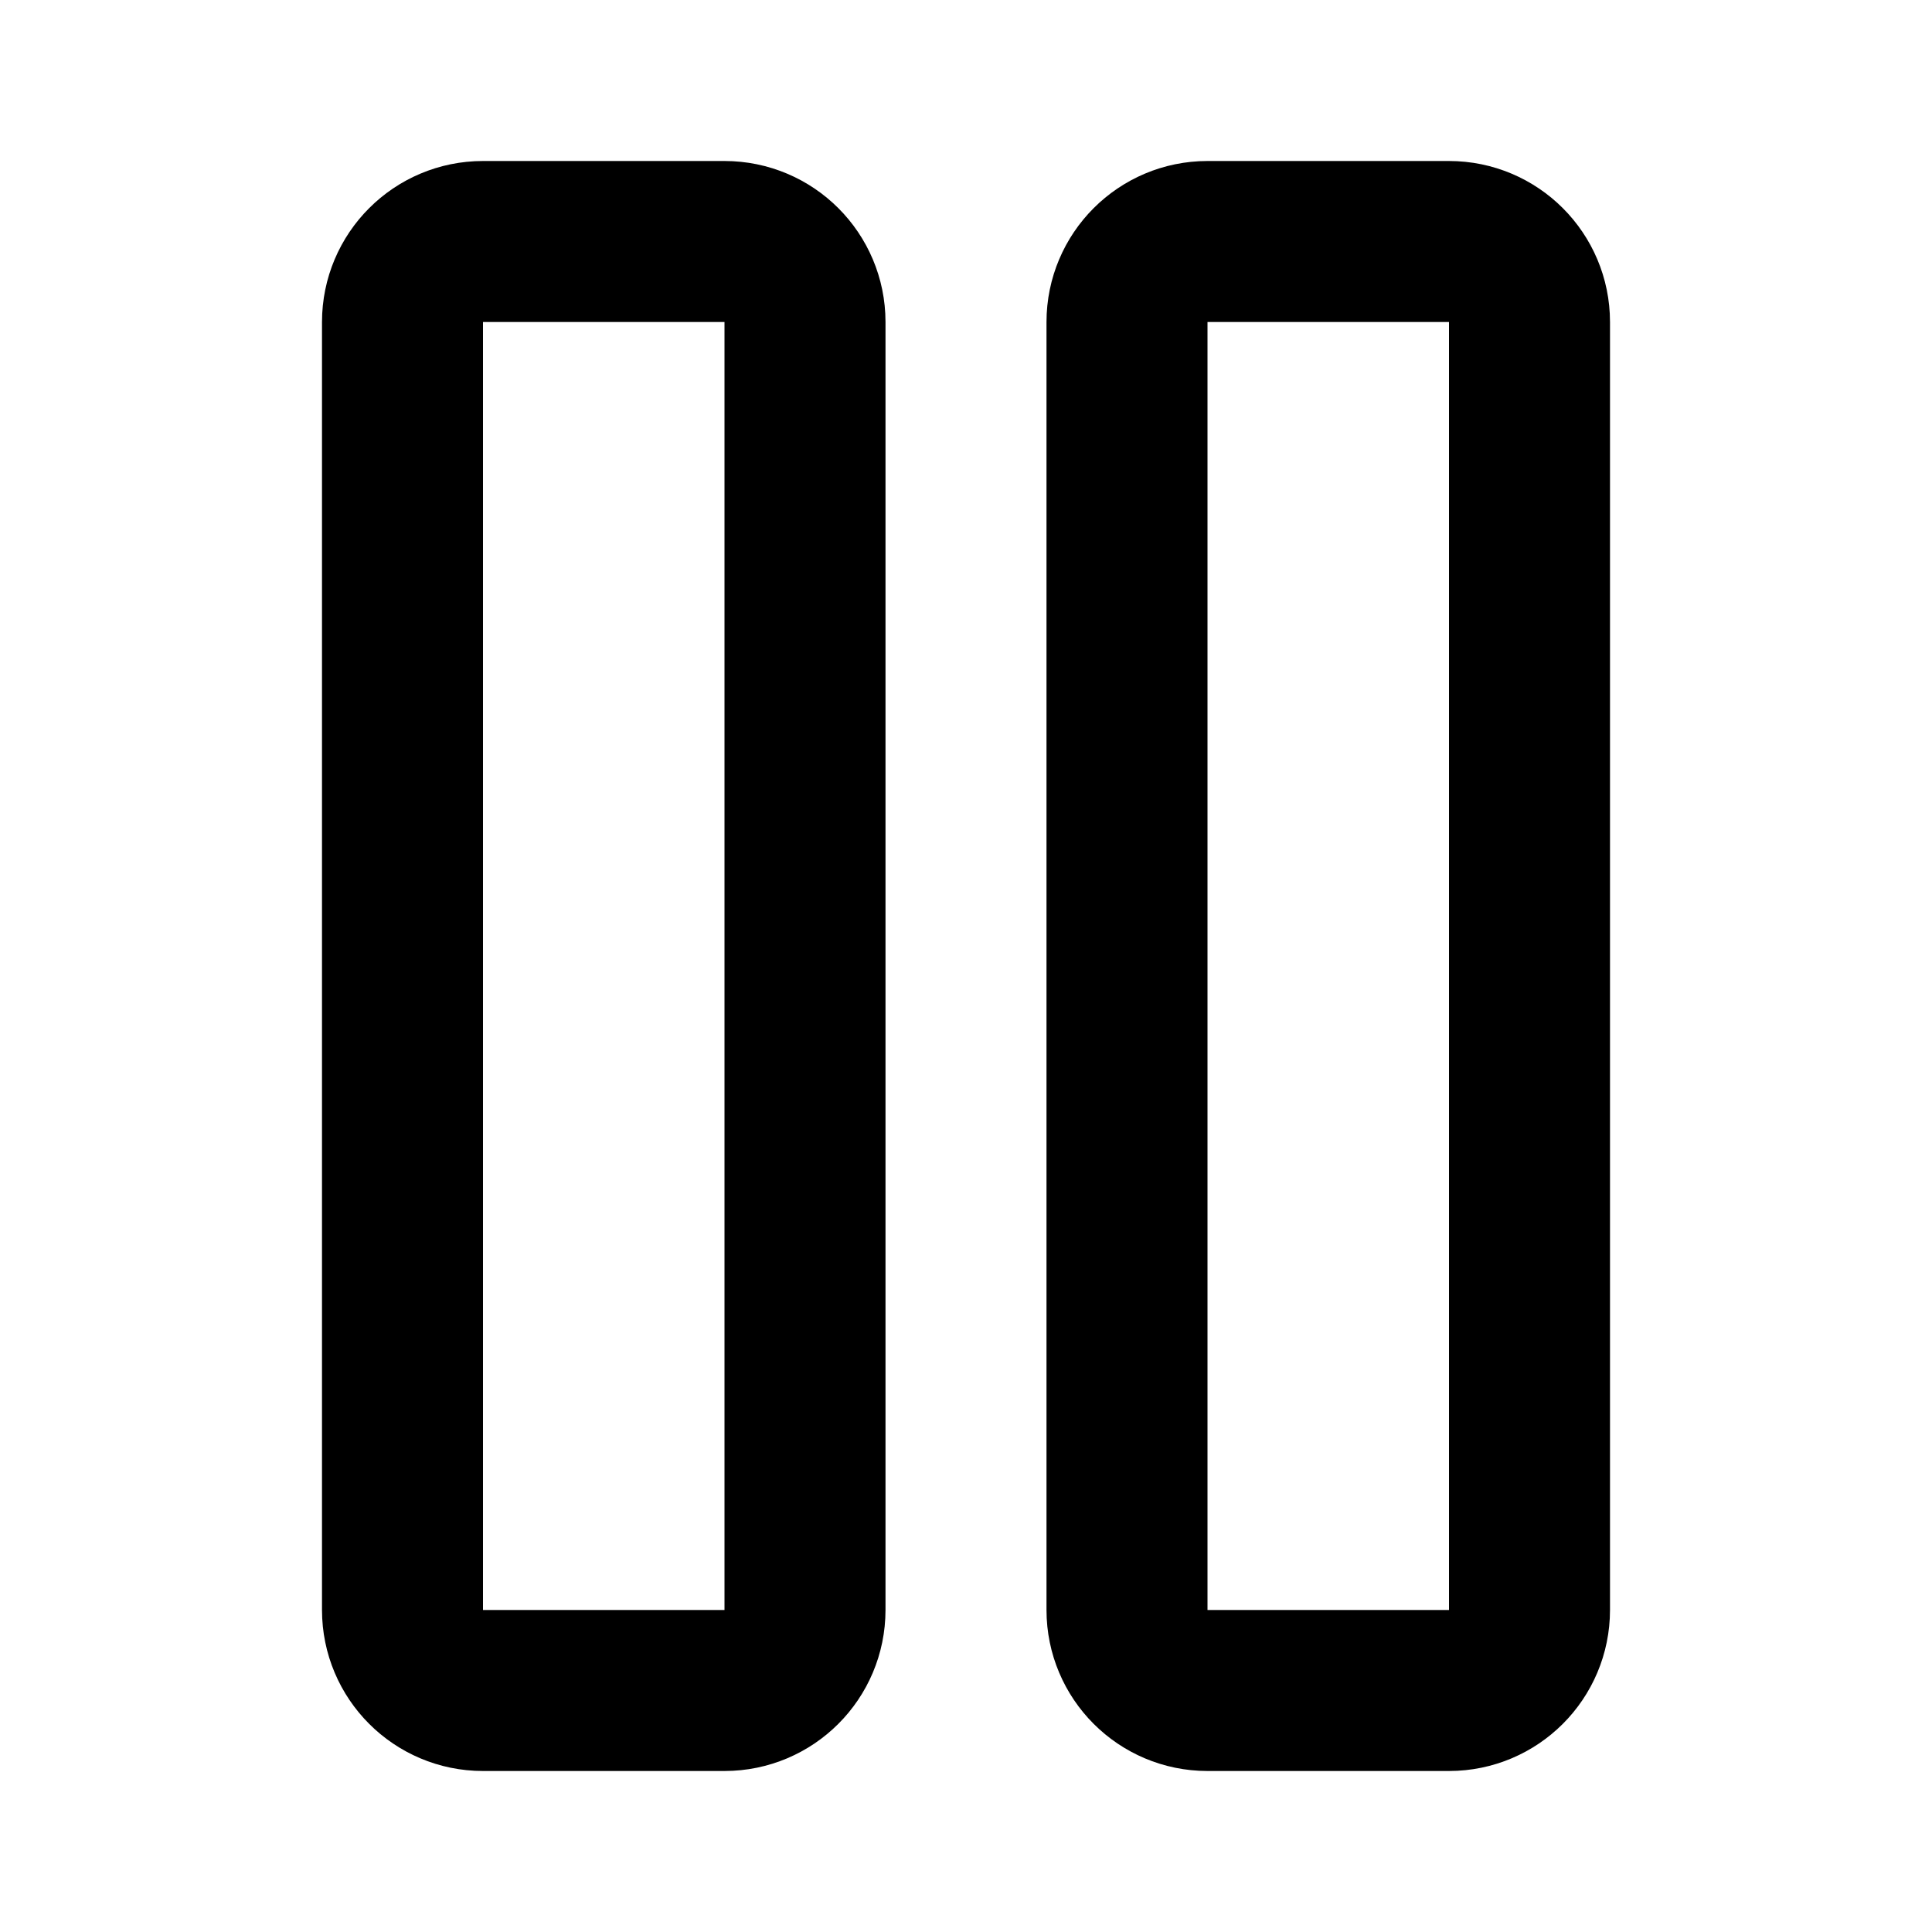
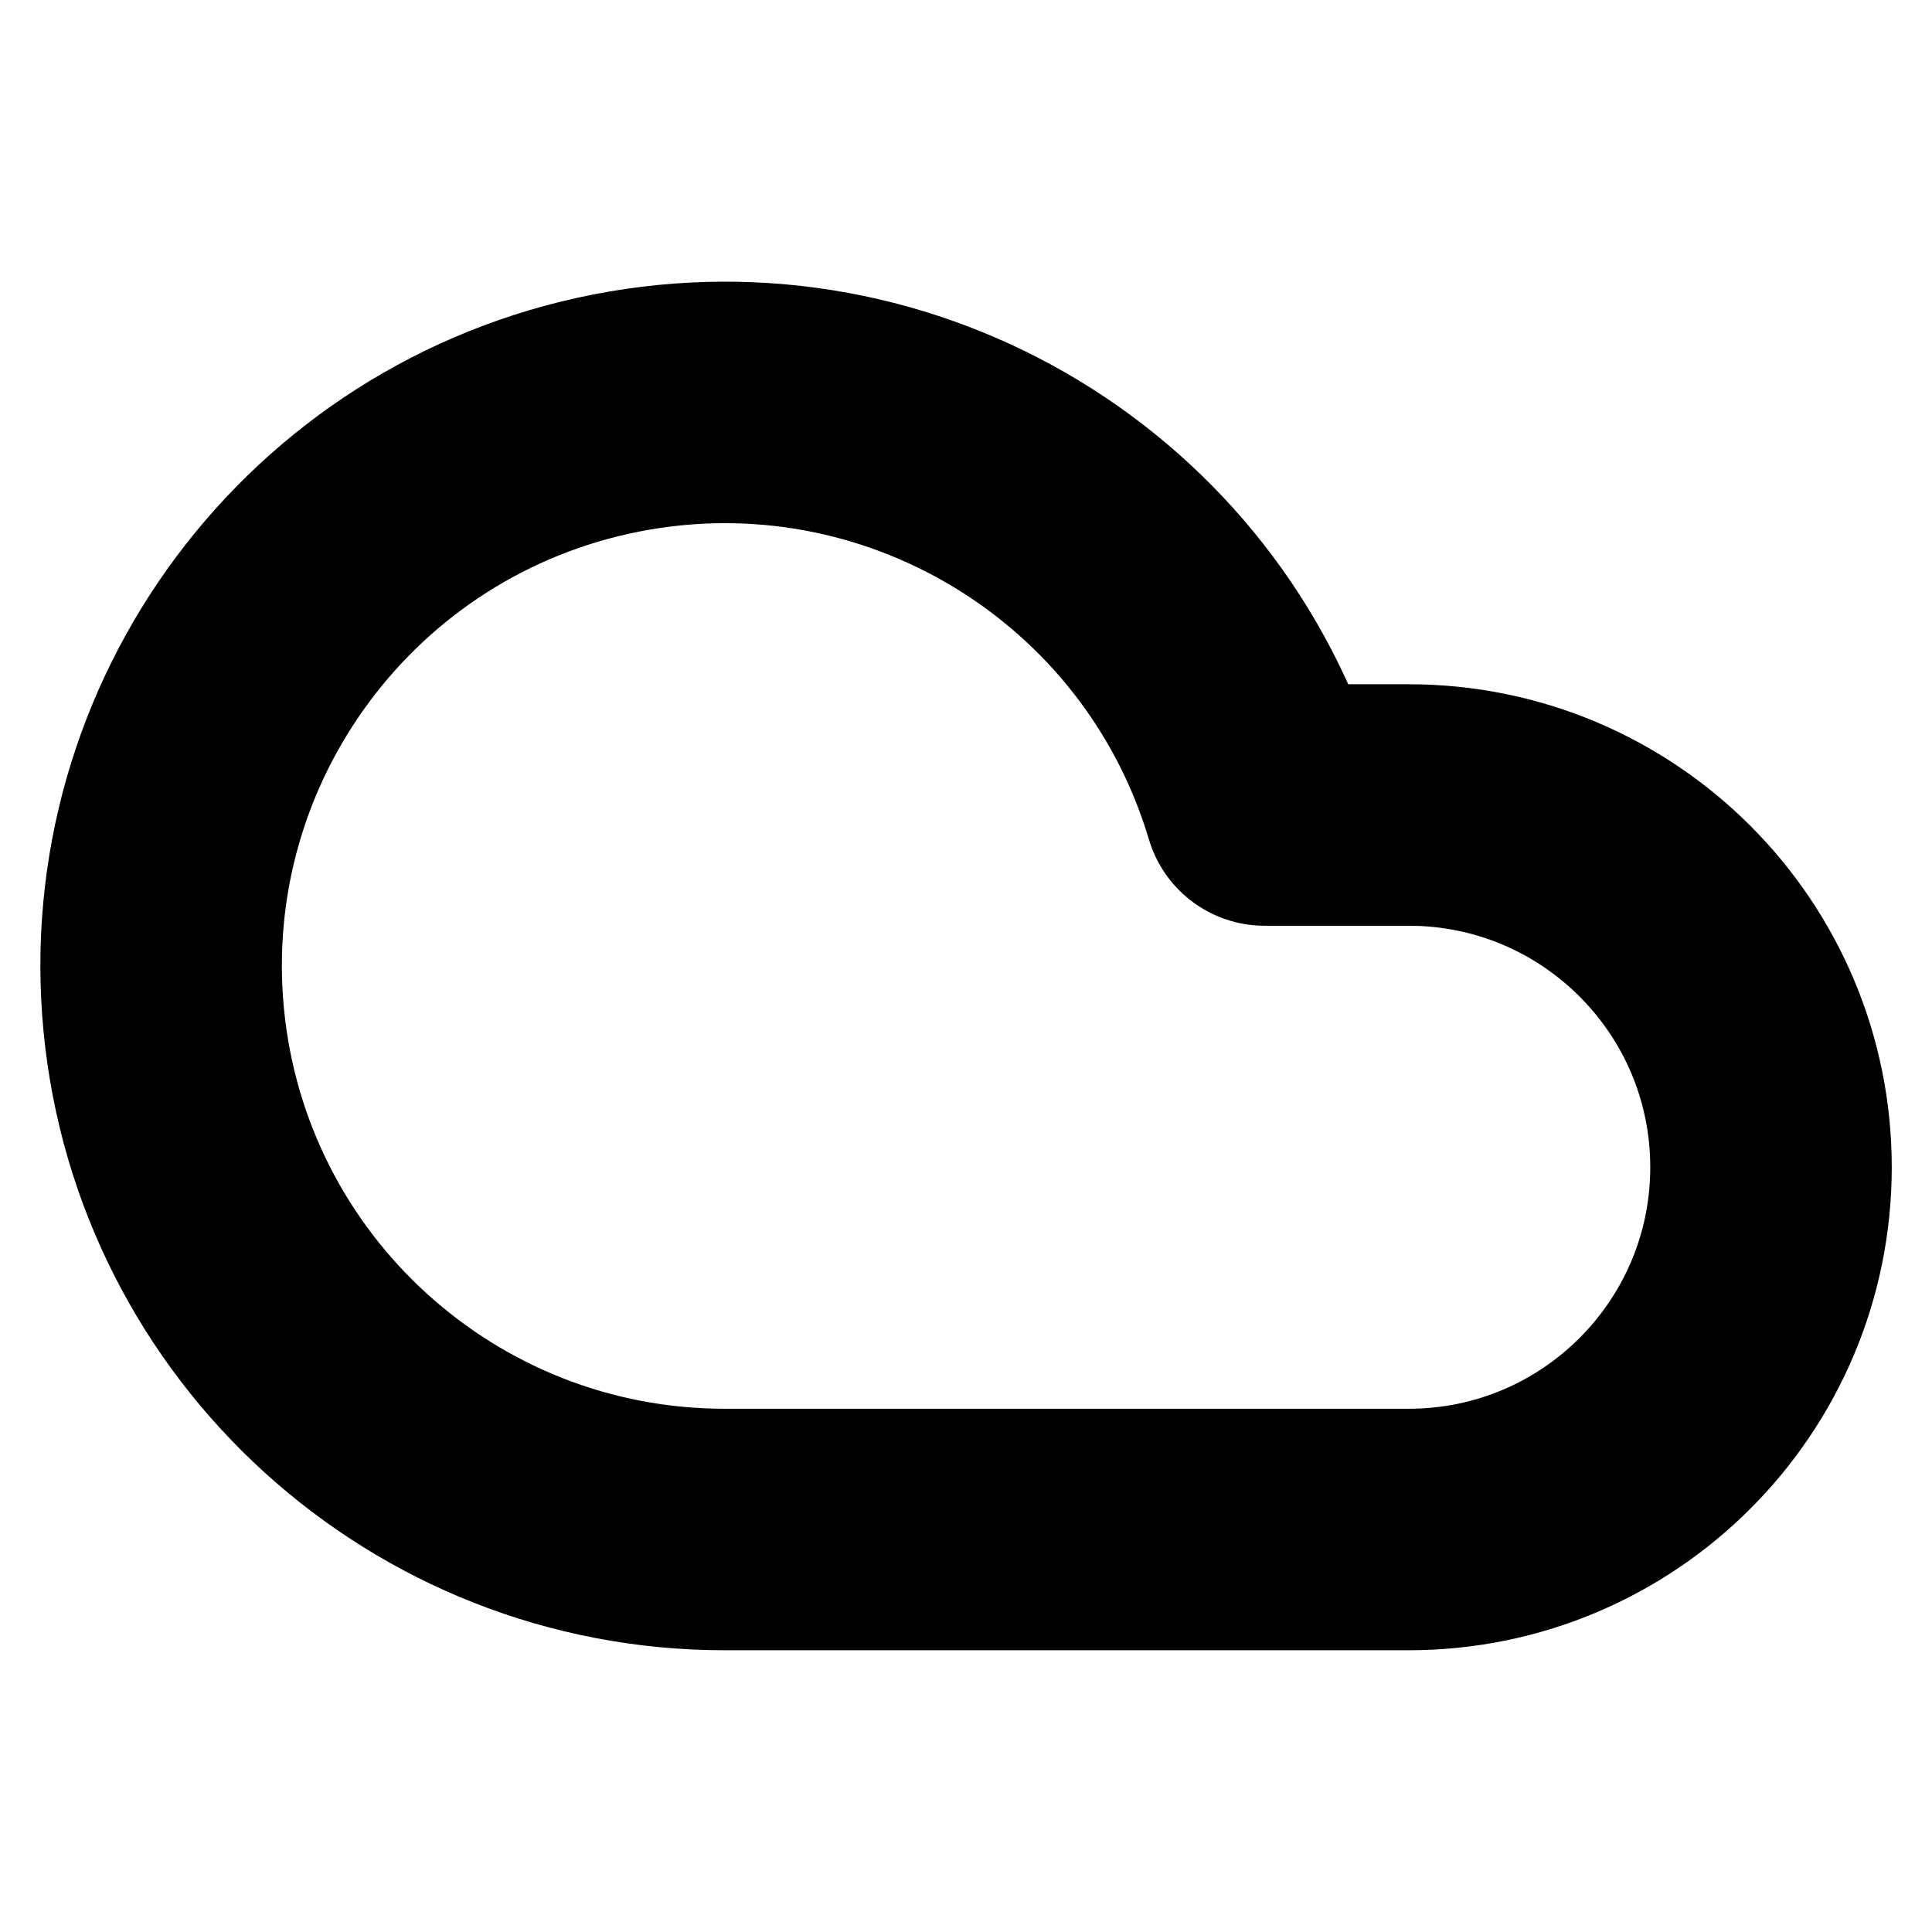
- <svg xmlns="http://www.w3.org/2000/svg" width="16" height="16" viewBox="0 0 24 24" fill="none" stroke="currentColor" stroke-width="2" stroke-linecap="round" stroke-linejoin="round">
-   <rect x="14" y="3" width="5" height="18" rx="1" />
-   <rect x="5" y="3" width="5" height="18" rx="1" />
+ <svg xmlns="http://www.w3.org/2000/svg" width="16" height="16" viewBox="0 0 24 24" fill="none" stroke="currentColor" stroke-width="3" stroke-linecap="round" stroke-linejoin="round">
+   <path d="M17.5 19H9a7 7 0 1 1 6.71-9h1.79a4.5 4.5 0 1 1 0 9Z" />
</svg>
